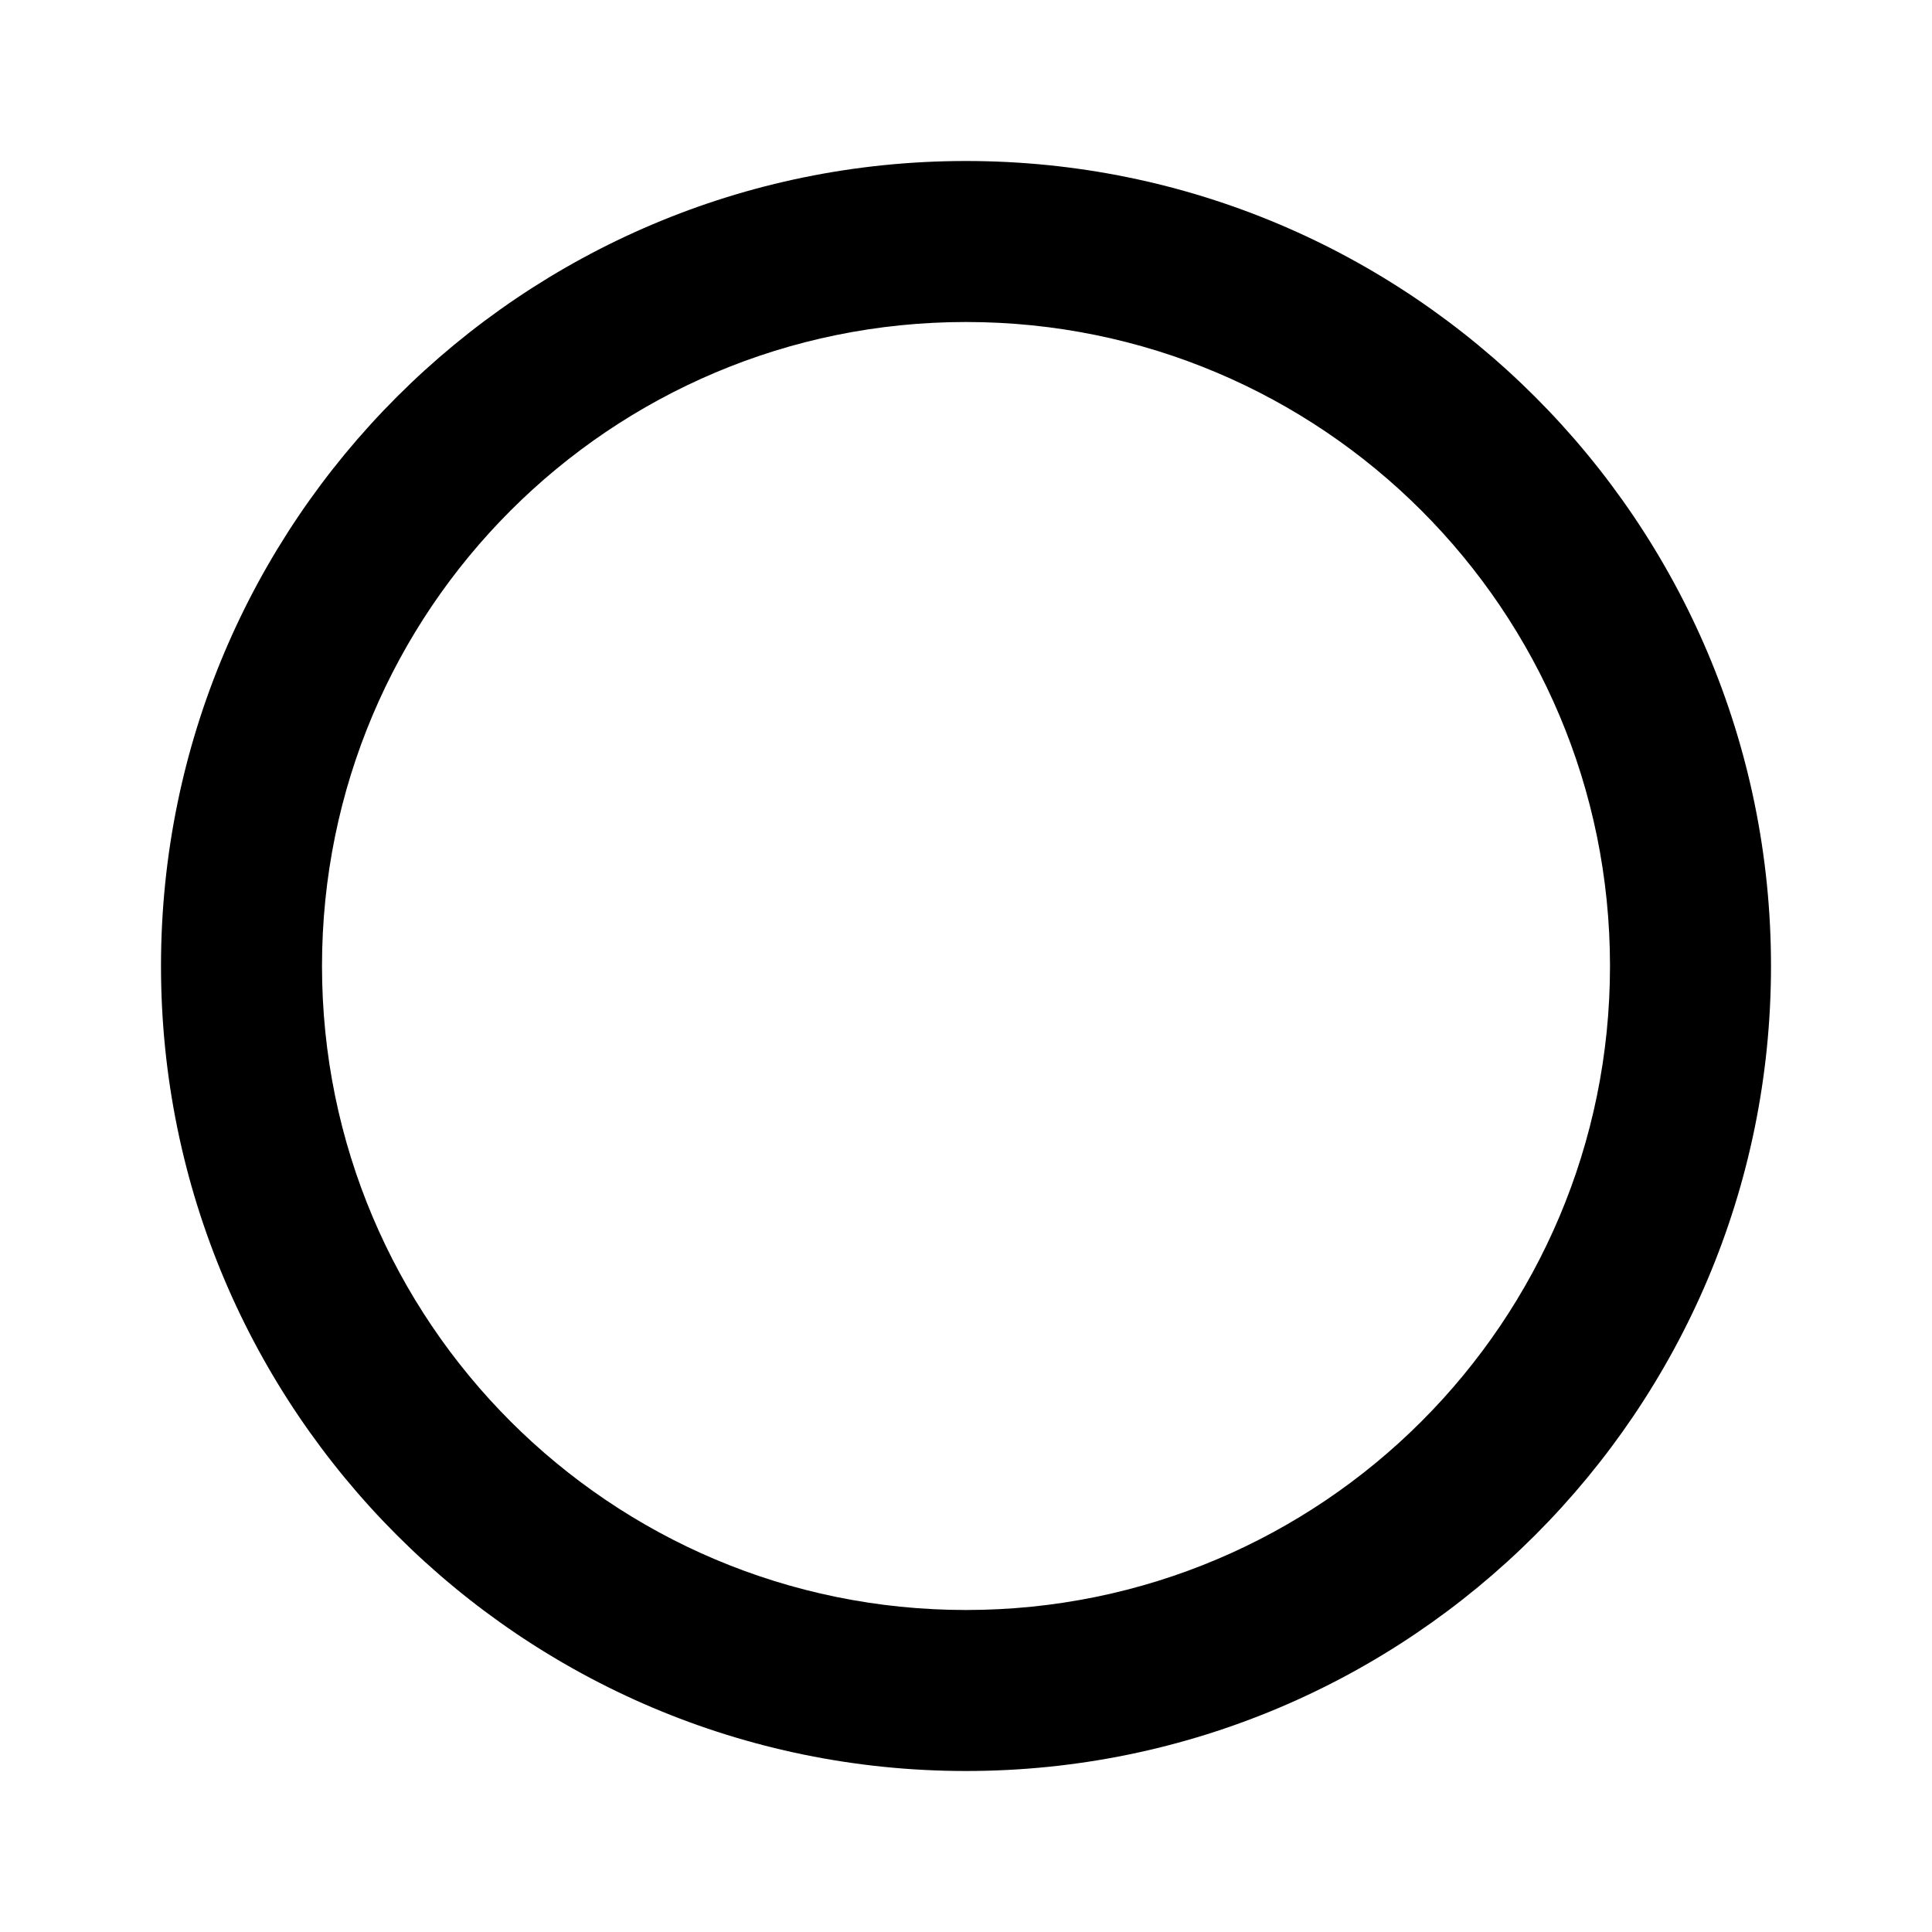
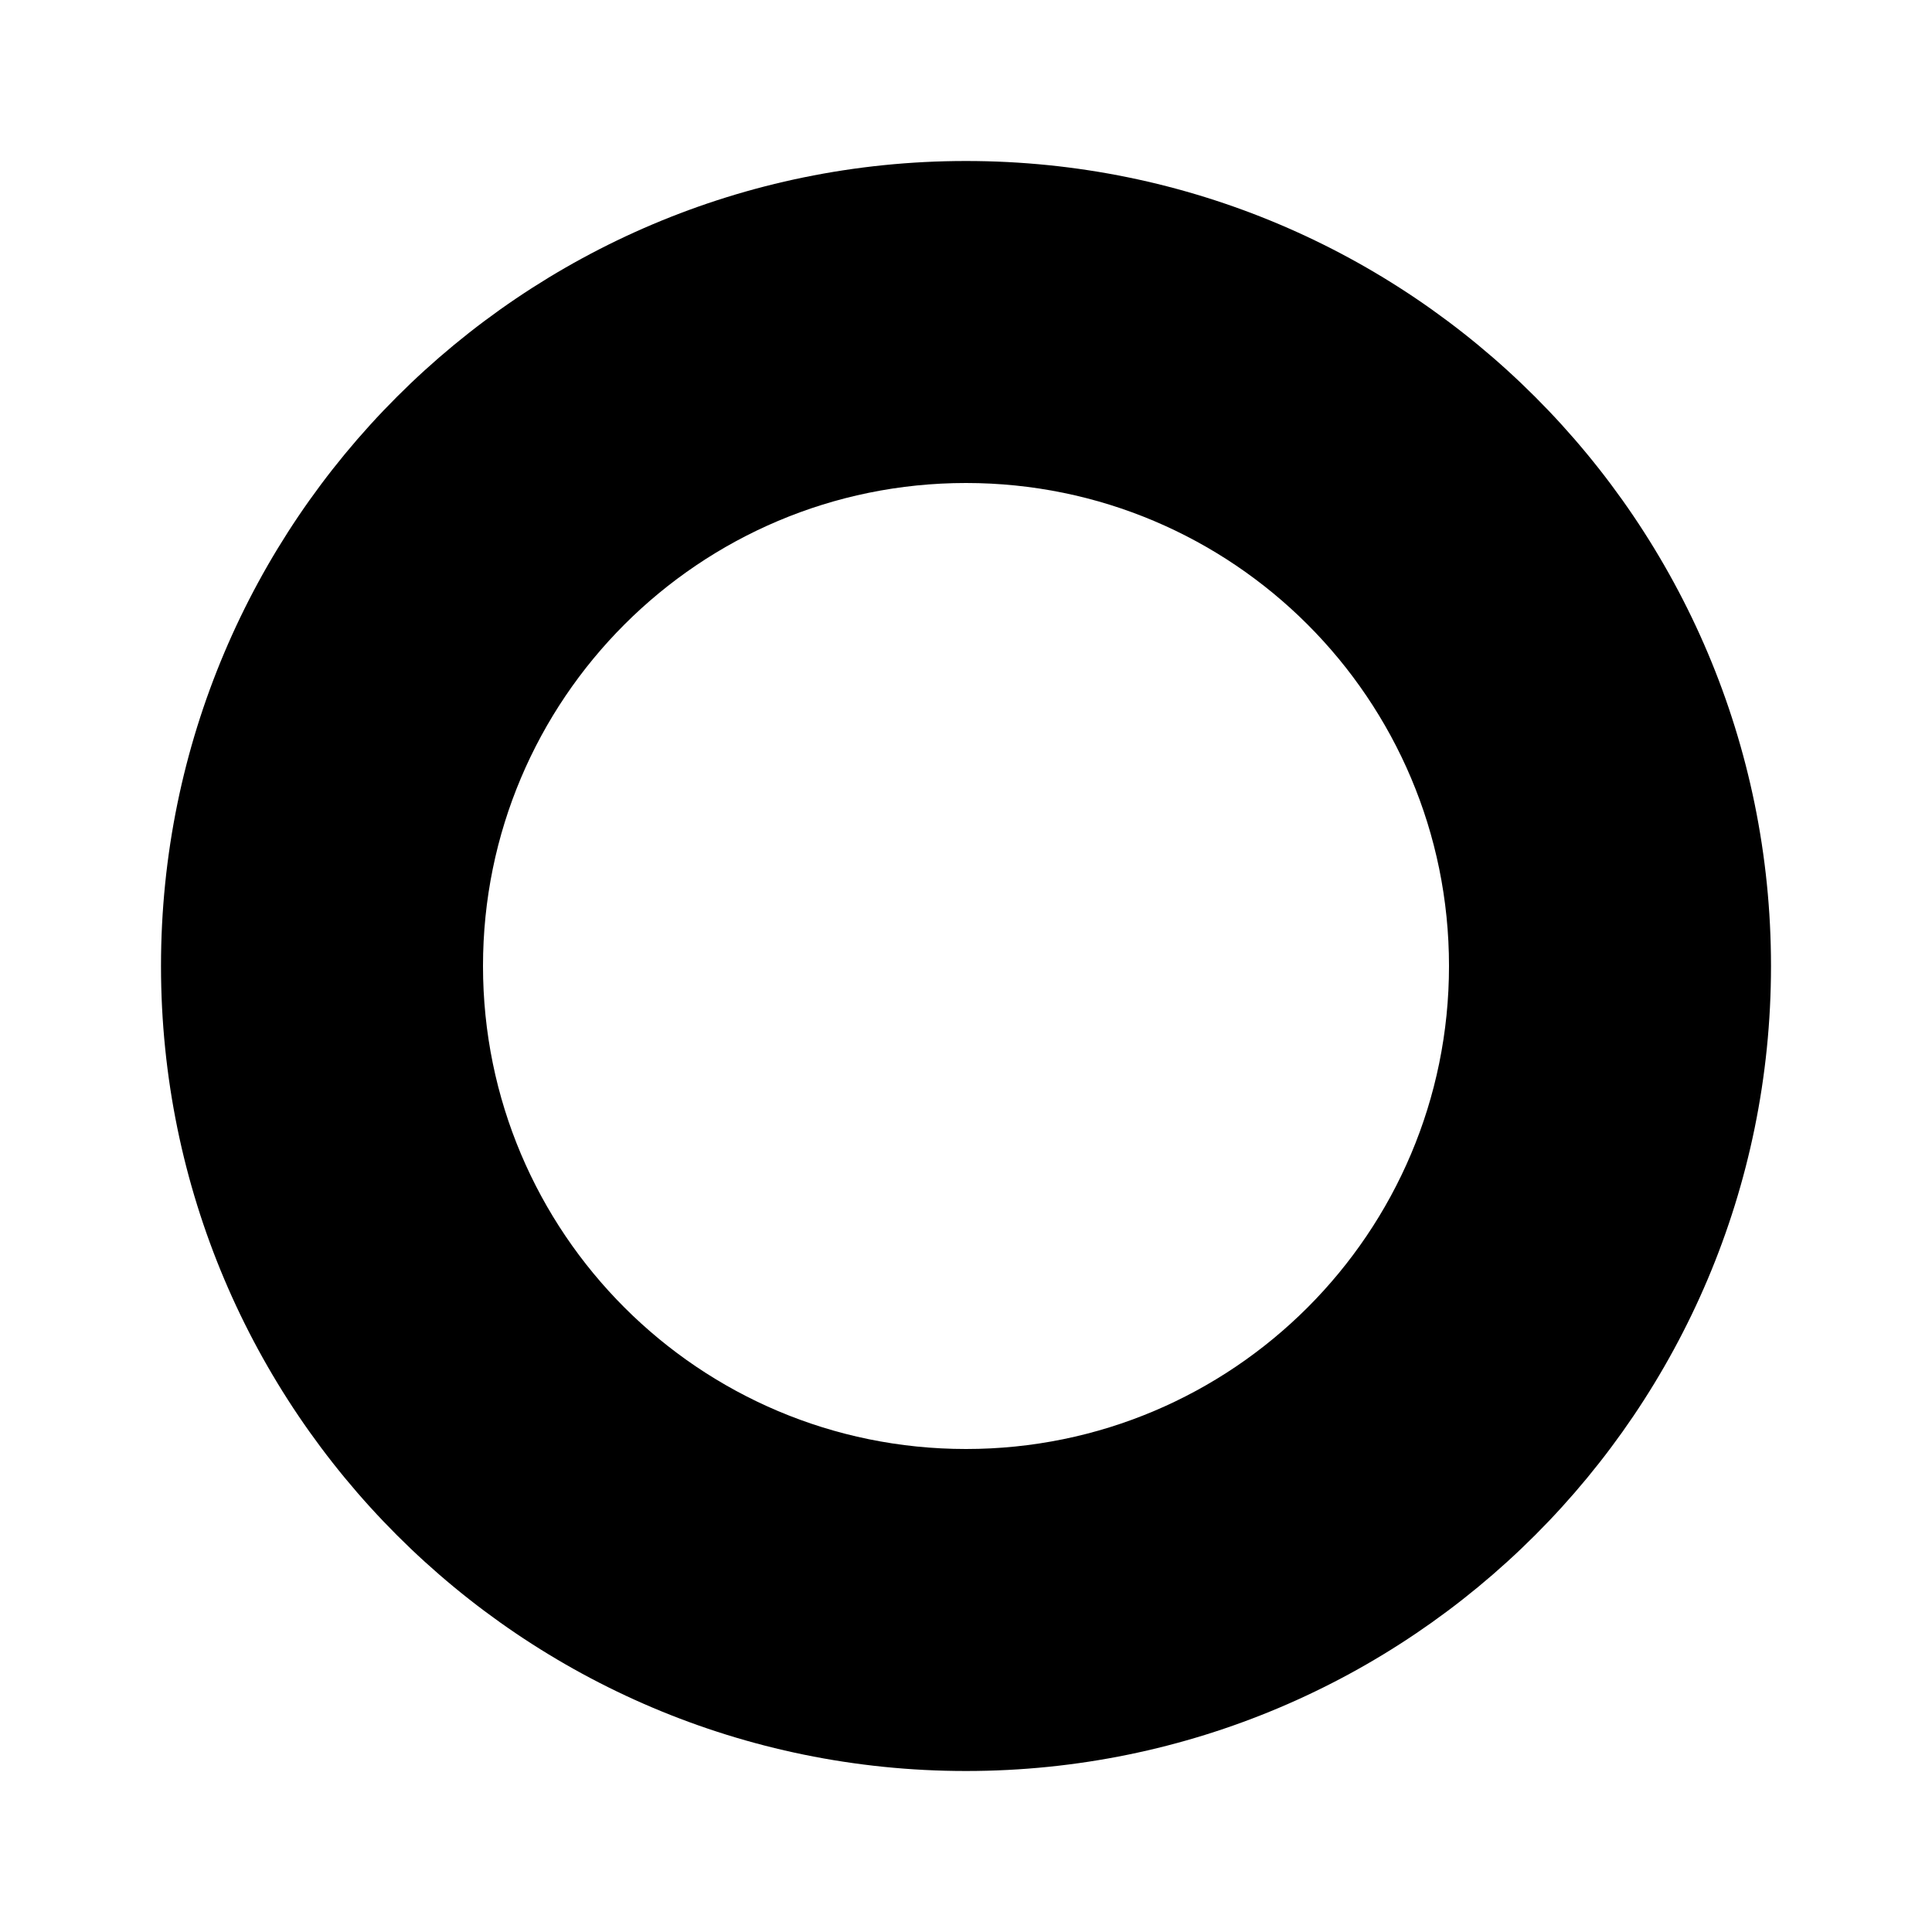
- <svg xmlns="http://www.w3.org/2000/svg" height="24" viewBox="0 0 24 24" width="24">
+ <svg xmlns="http://www.w3.org/2000/svg" width="24" height="24" version="1.1" viewBox="0 0 24 24">
  <path d="M0 0h24v24H0z" fill="none" />
-   <path d="M12 2C6.48 2 2 6.48 2 12s4.48 10 10 10 10-4.48 10-10S17.52 2 12 2zm0 18c-4.42 0-8-3.58-8-8s3.58-8 8-8 8 3.58 8 8-3.58 8-8 8z" />
+   <path d="m12 2c-5.52 0-10 4.48-10 10s4.48 10 10 10 10-4.48 10-10-4.48-10-10-10zm0 4a6 6 0 0 1 6 6 6 6 0 0 1-6 6 6 6 0 0 1-6-6 6 6 0 0 1 6-6z" />
</svg>
